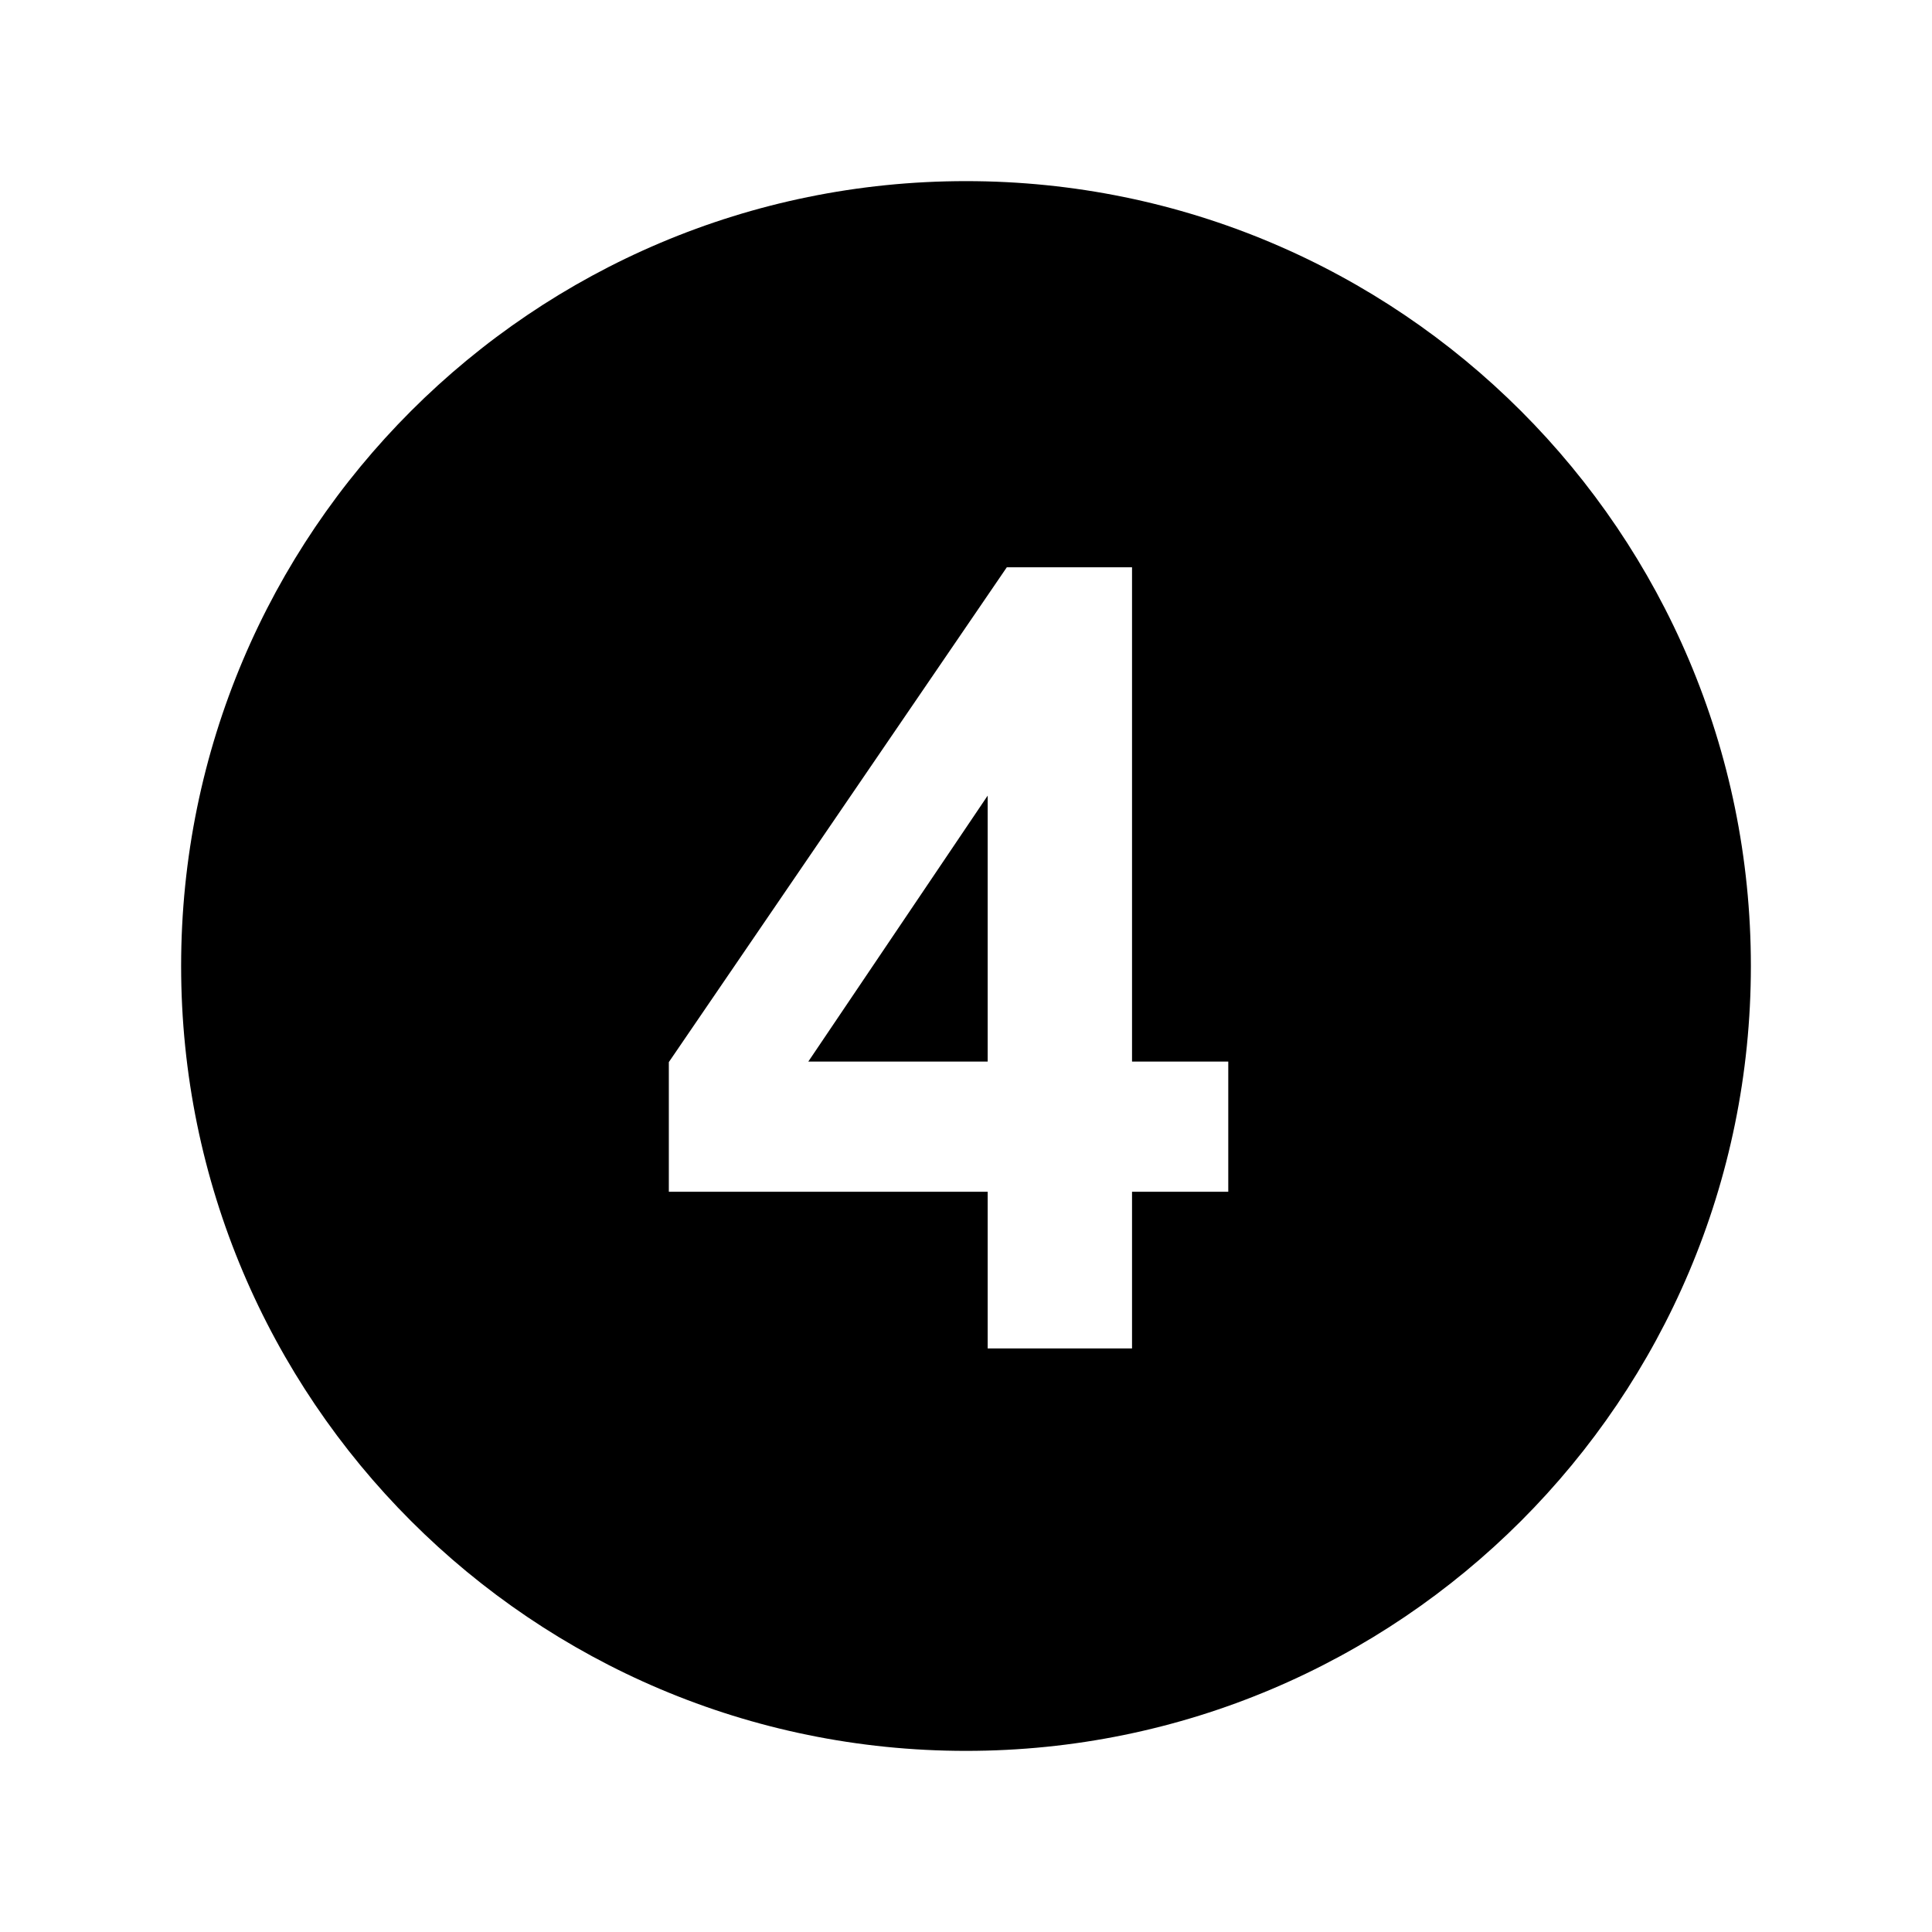
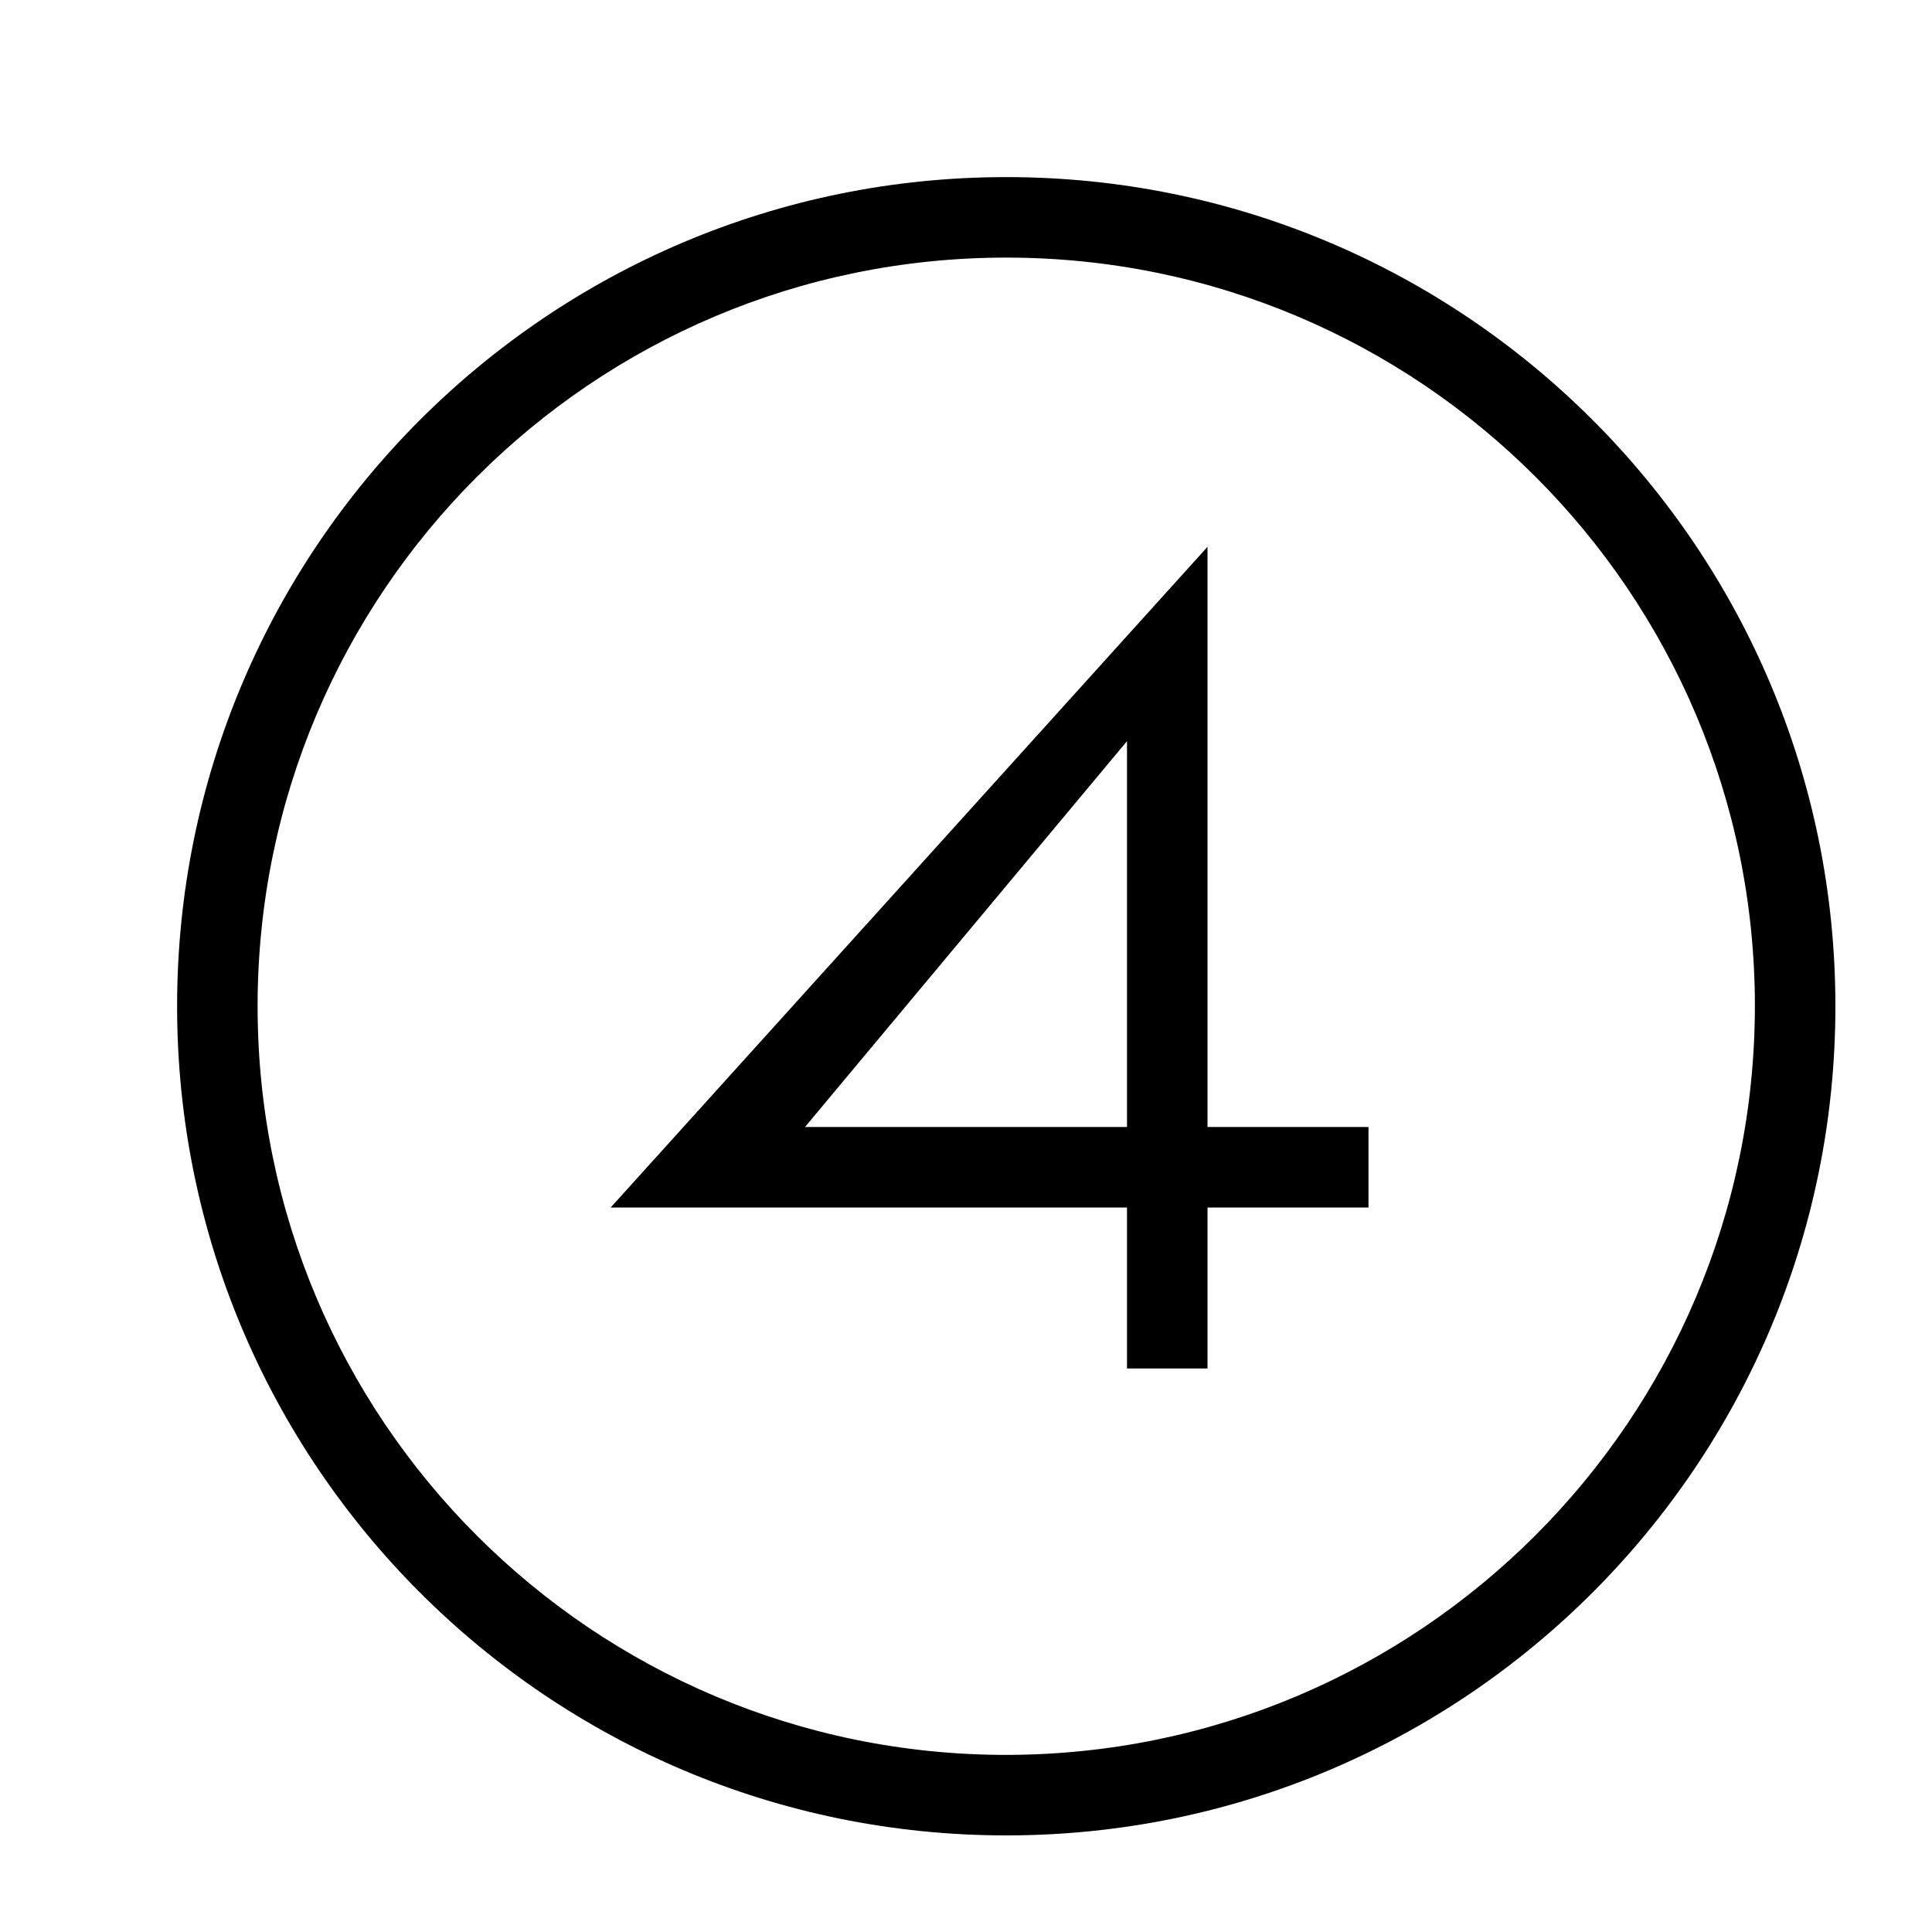
- <svg xmlns="http://www.w3.org/2000/svg" fill="#000000" width="800px" height="800px" viewBox="0 0 32 32" version="1.1" alt="svg">
-   <path d="M16.359 17.583v-4.405l-2.971 4.405h2.971zM16 3c-7.18 0-13 5.82-13 13s5.82 13 13 13 13-5.82 13-13-5.82-13-13-13zM20.344 19.739h-1.594v2.595h-2.391v-2.595h-5.281v-2.147l5.598-8.196h2.074v8.187h1.594v2.156z" />
+ <svg xmlns="http://www.w3.org/2000/svg" width="800px" height="800px" viewBox="0 0 24 24">
+   <path d="M12.5 2.2a10.3 10.3 0 1 0 10.3 10.3A10.299 10.299 0 0 0 12.5 2.2zm0 19.6a9.3 9.3 0 1 1 9.3-9.3 9.31 9.31 0 0 1-9.3 9.3zM15 17h-1v-2H7.586L15 6.793V14h2v1h-2zm-5-3h4V9.207z" />
+   <path fill="none" d="M0 0h24v24H0z" />
</svg>
